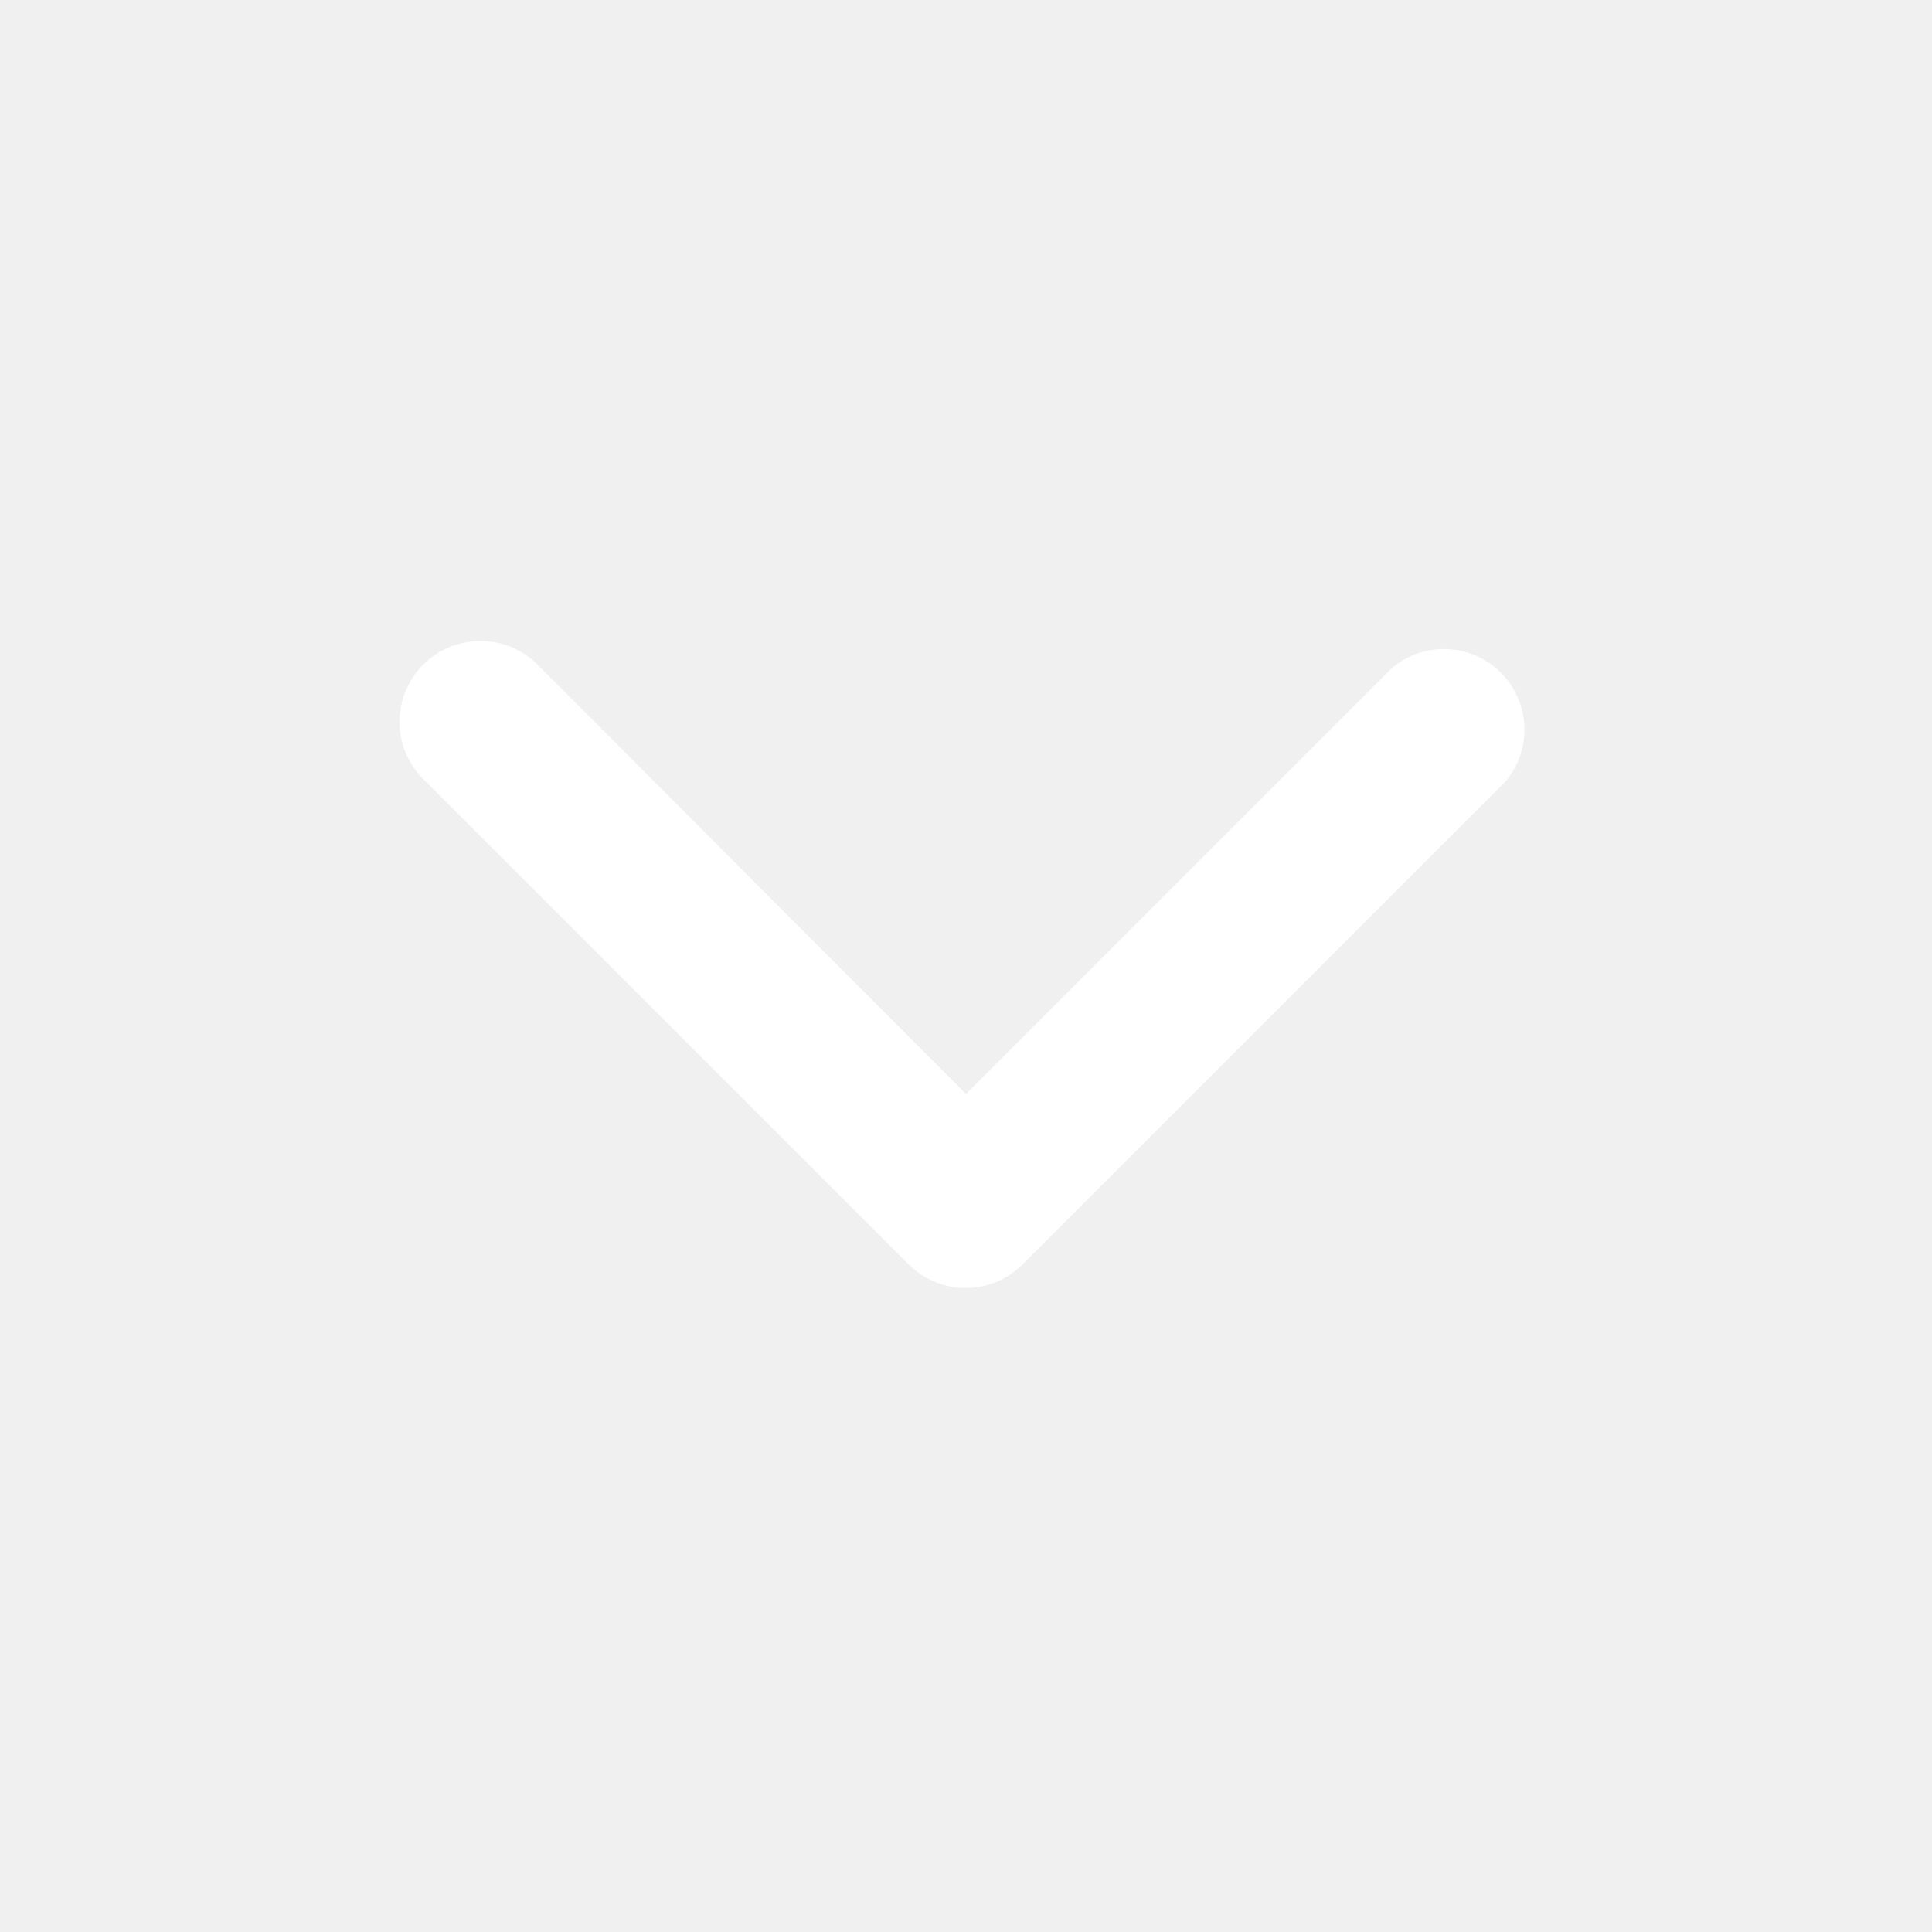
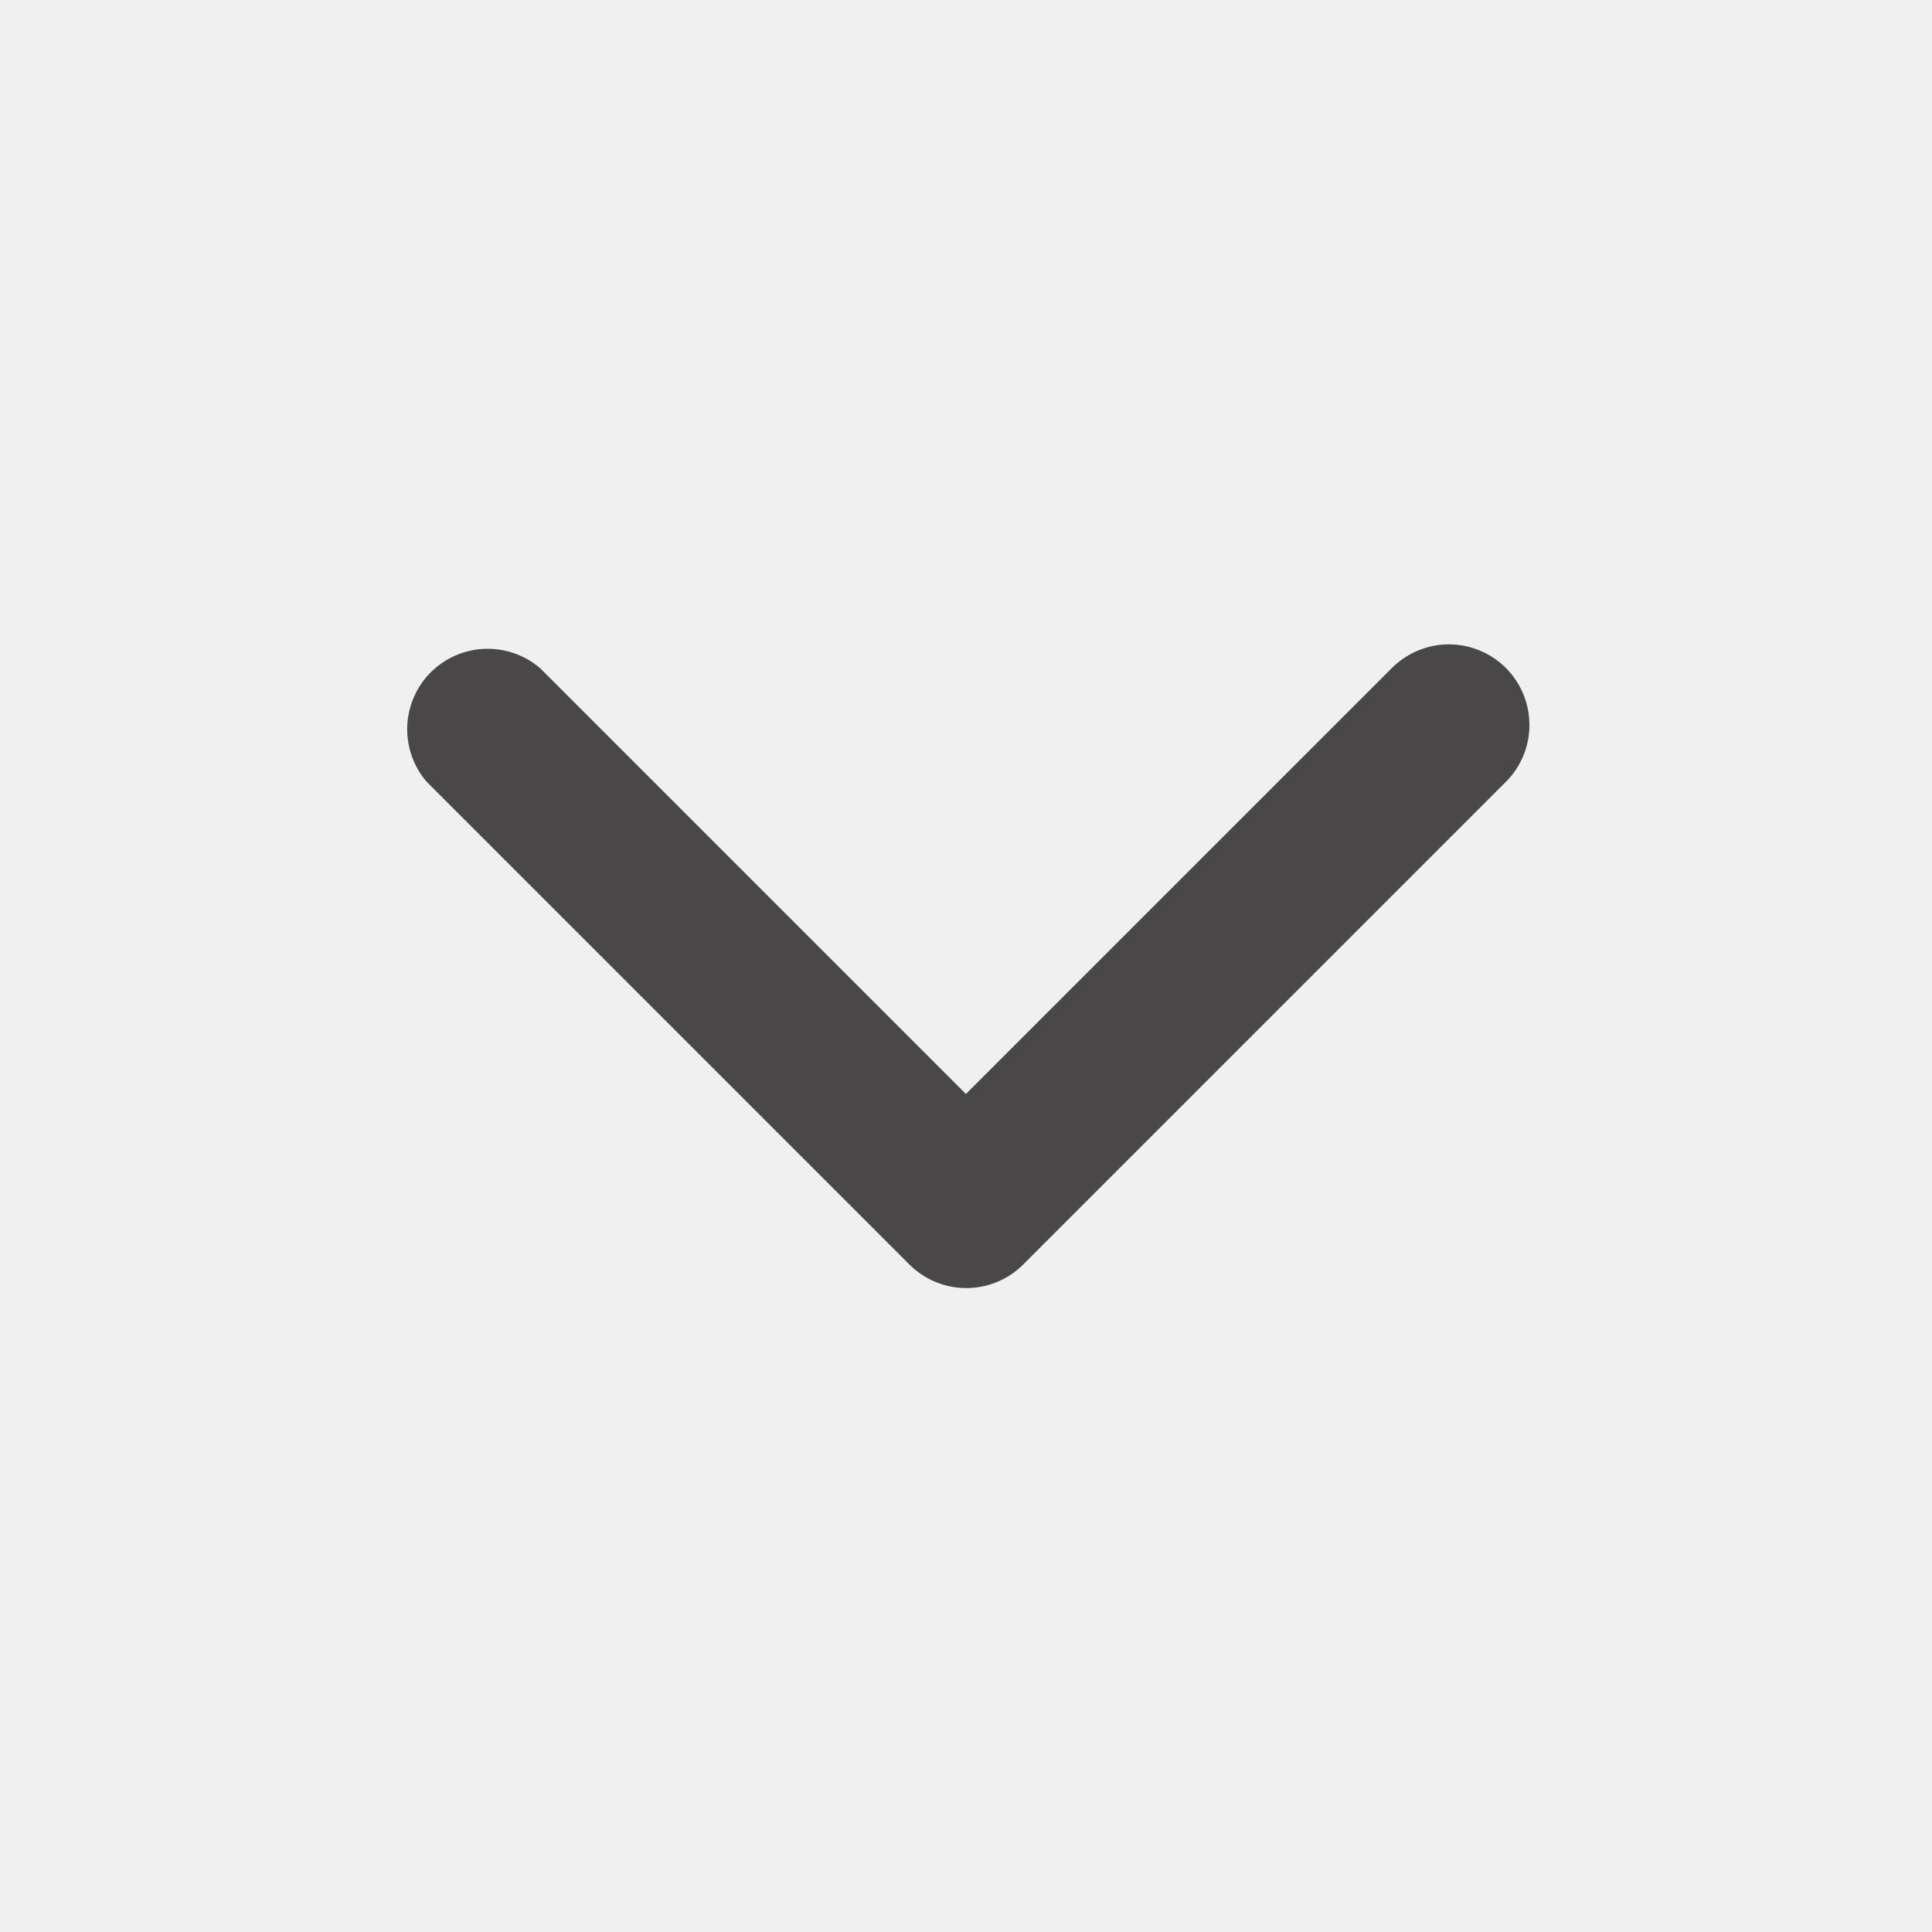
- <svg xmlns="http://www.w3.org/2000/svg" width="16" height="16" fill="none">
-   <path d="M8 10.667a.668.668 0 01-.473-.194l-4-4a.67.67 0 11.947-.946L8 9.06l3.527-3.527a.667.667 0 01.94.94l-4 4a.666.666 0 01-.467.194z" fill="#fff" />
+ <svg xmlns="http://www.w3.org/2000/svg" width="24" height="24" viewBox="0 0 24 24" fill="none">
+   <path d="M18.999 9C19 9.132 18.975 9.262 18.925 9.384C18.875 9.506 18.802 9.617 18.709 9.71L12.709 15.71C12.522 15.896 12.268 16.001 12.004 16.001C11.74 16.001 11.486 15.896 11.299 15.71L5.299 9.71C5.135 9.519 5.05 9.273 5.059 9.021C5.069 8.769 5.173 8.53 5.351 8.352C5.53 8.174 5.768 8.07 6.02 8.06C6.272 8.051 6.518 8.136 6.709 8.3L11.999 13.59L17.289 8.3C17.428 8.16 17.606 8.064 17.8 8.024C17.994 7.985 18.195 8.004 18.378 8.079C18.561 8.154 18.718 8.281 18.828 8.445C18.939 8.609 18.998 8.802 18.999 9Z" fill="#494747" />
</svg>
